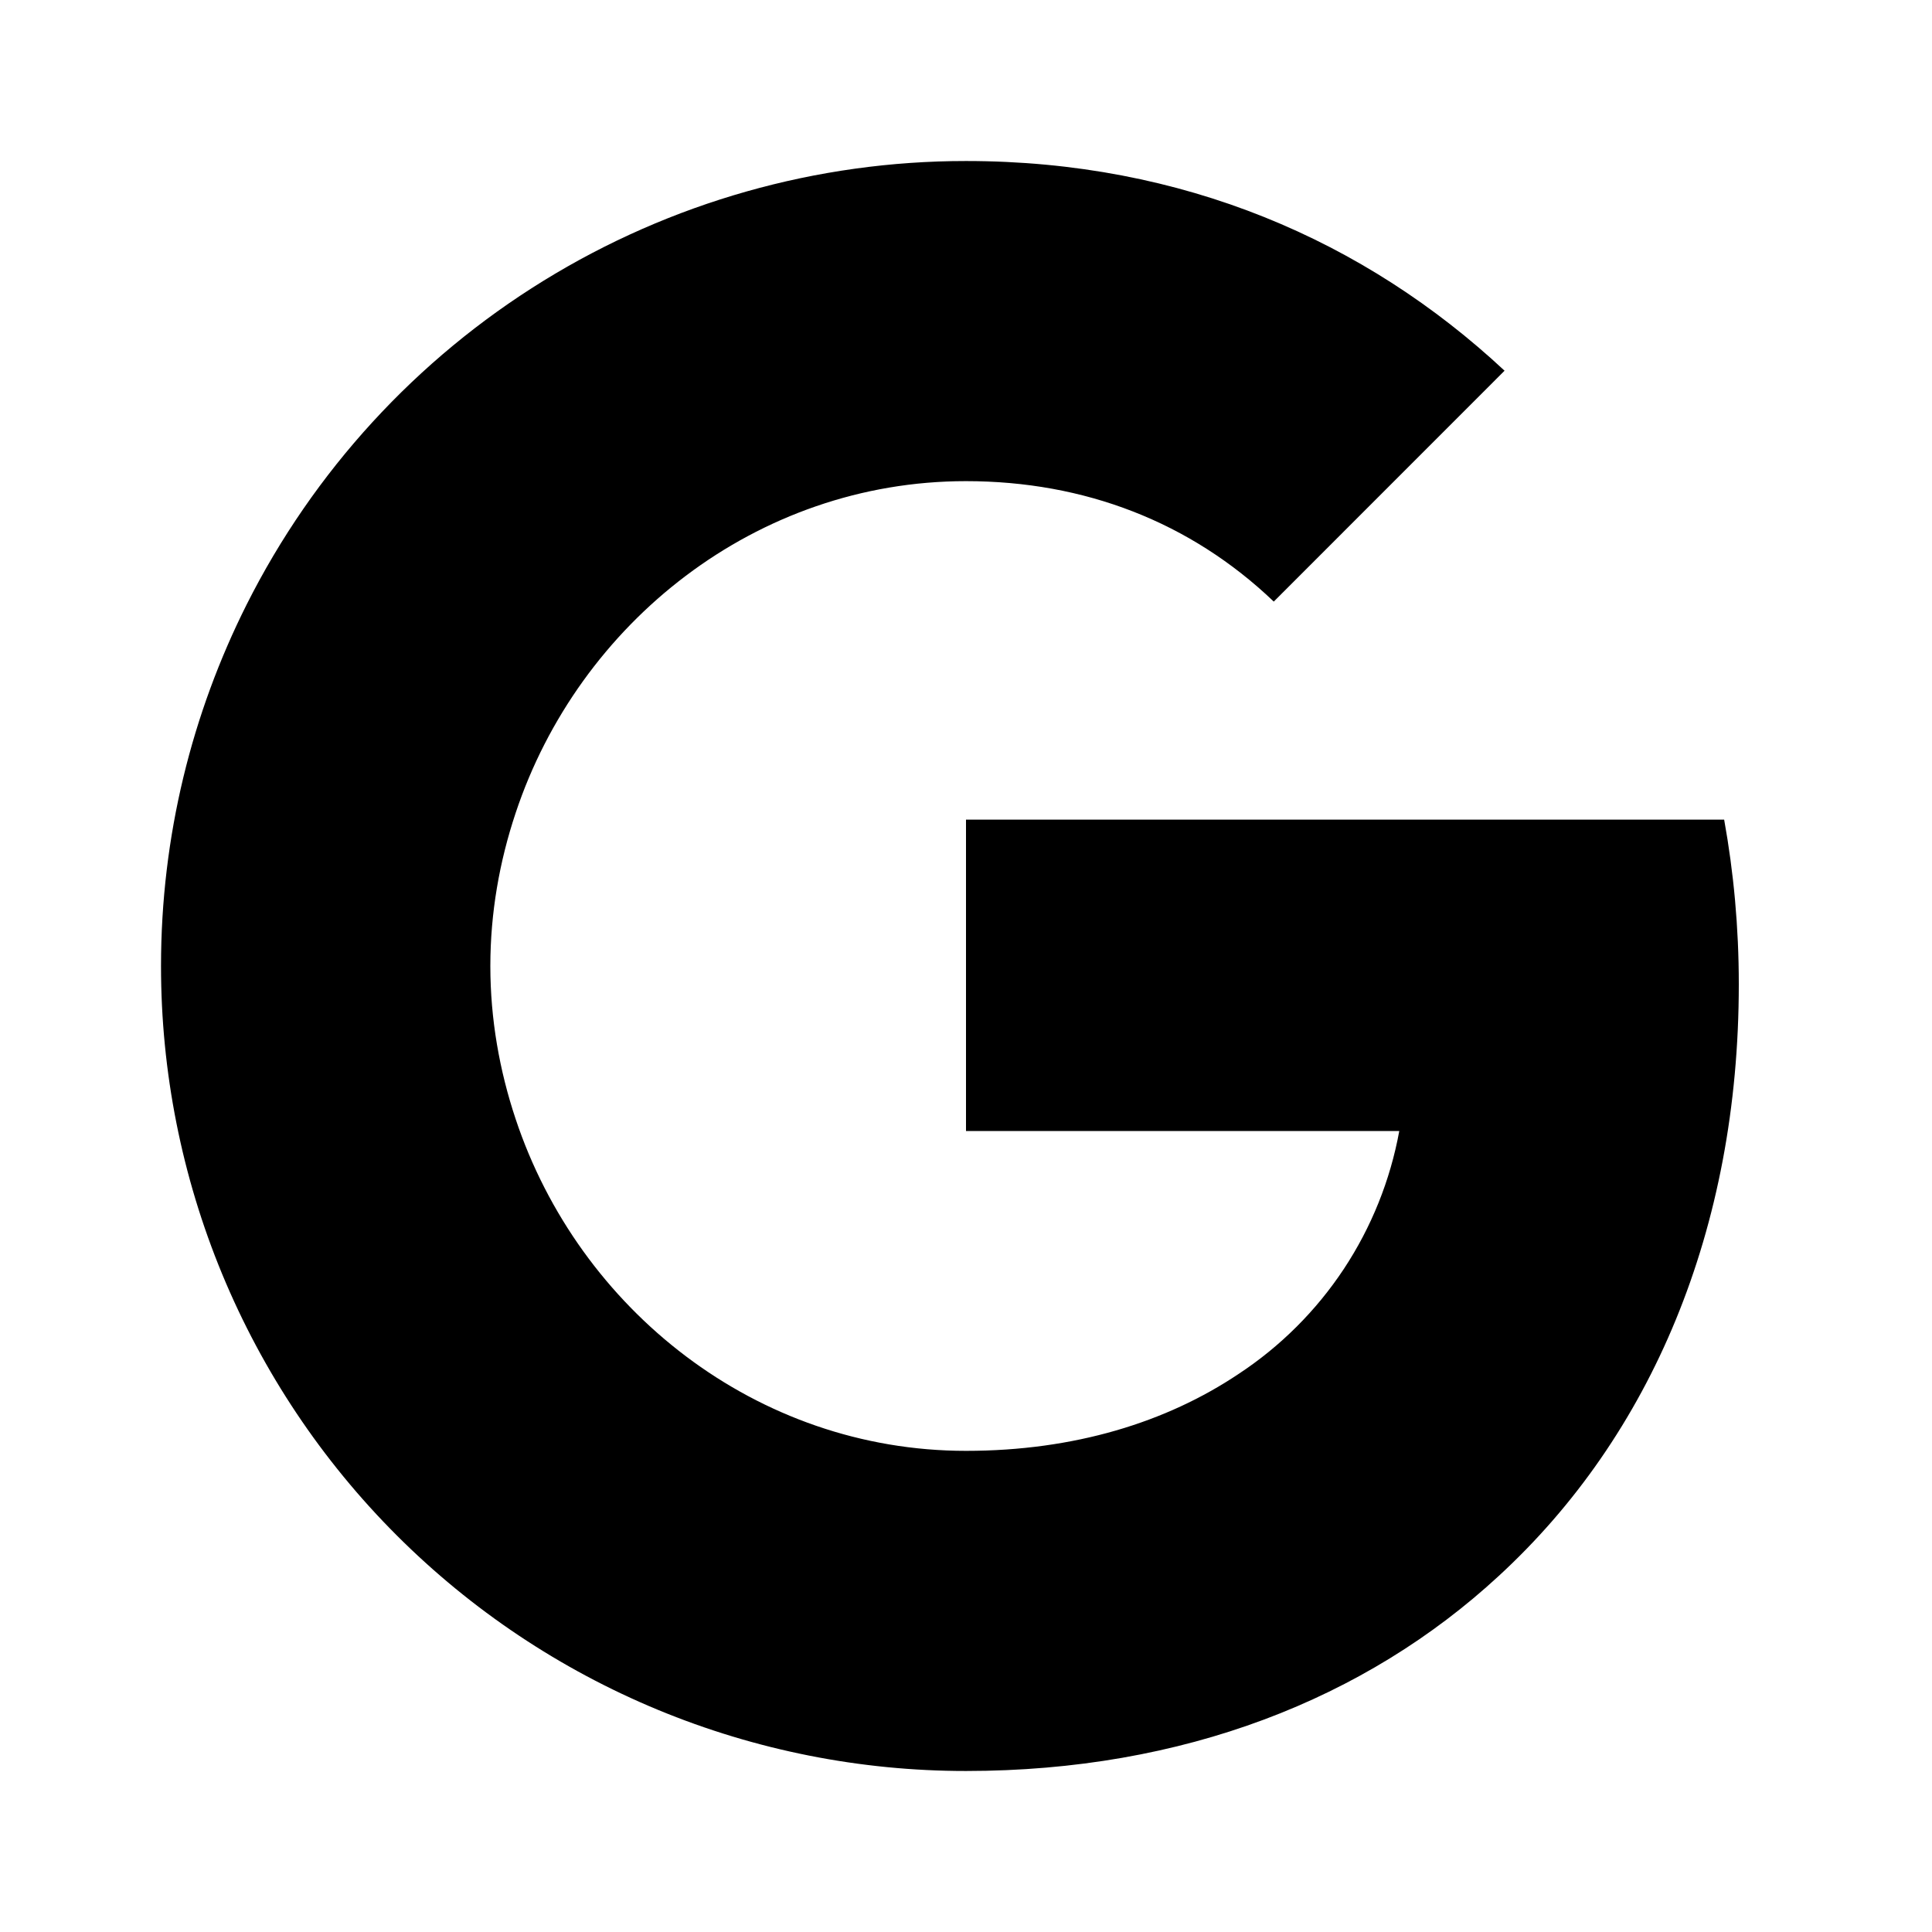
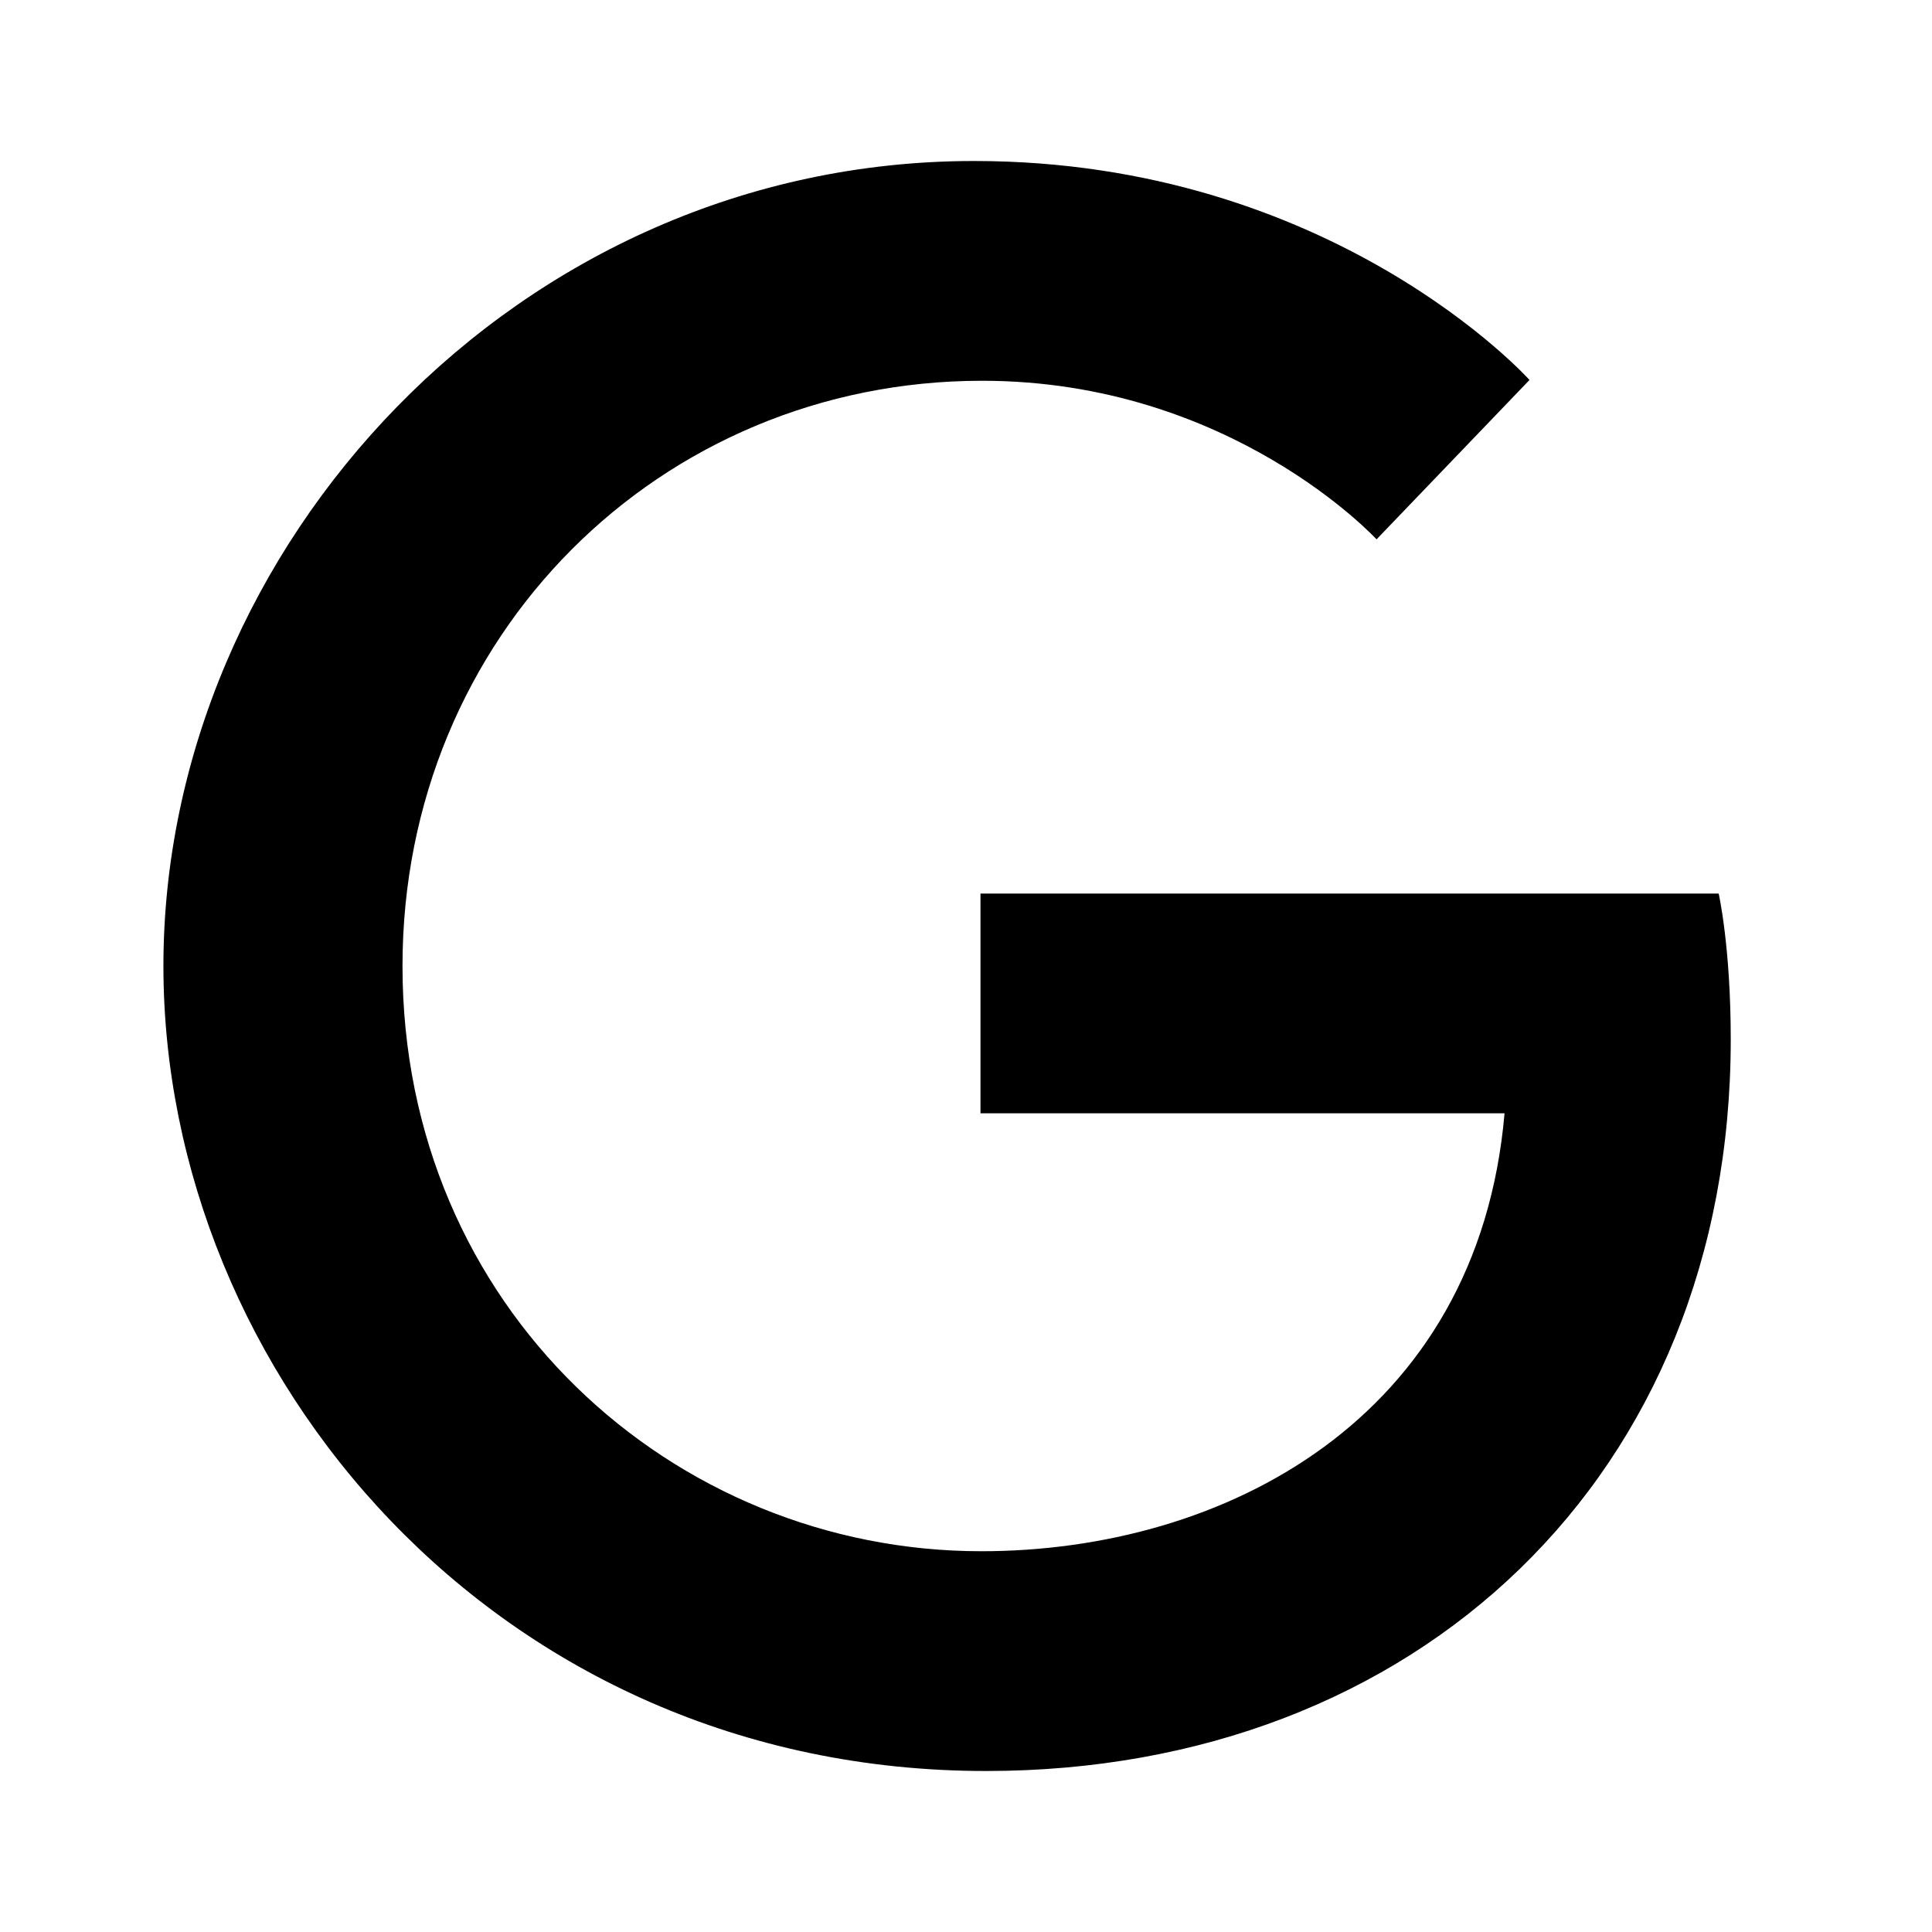
- <svg xmlns="http://www.w3.org/2000/svg" width="50" height="50" viewBox="0 0 50 50" fill="none">
-   <path d="M6.383 15.646C8.118 12.195 10.777 9.294 14.064 7.267C17.352 5.24 21.138 4.166 25 4.167C30.615 4.167 35.331 6.231 38.938 9.594L32.965 15.569C30.804 13.504 28.058 12.452 25 12.452C19.573 12.452 14.979 16.119 13.344 21.042C12.927 22.292 12.69 23.625 12.69 25C12.69 26.375 12.927 27.708 13.344 28.958C14.981 33.883 19.573 37.548 25 37.548C27.802 37.548 30.188 36.808 32.054 35.558C33.136 34.846 34.063 33.921 34.778 32.841C35.492 31.76 35.98 30.546 36.213 29.271H25V21.212H44.621C44.867 22.575 45 23.996 45 25.473C45 31.819 42.729 37.16 38.788 40.785C35.342 43.969 30.625 45.833 25 45.833C22.264 45.834 19.554 45.296 17.026 44.25C14.498 43.203 12.201 41.669 10.266 39.734C8.331 37.799 6.797 35.502 5.75 32.974C4.704 30.446 4.166 27.736 4.167 25C4.167 21.637 4.971 18.458 6.383 15.646Z" fill="black" />
+ <svg xmlns="http://www.w3.org/2000/svg" viewBox="0 0 24 24">
+   <path d="M21.35,11.1H12.18V13.83H18.69C18.36,17.64 15.19,19.27 12.19,19.27C8.36,19.27 5,16.25 5,12C5,7.9 8.2,4.73 12.2,4.73C15.29,4.73 17.1,6.7 17.1,6.7L19,4.72C19,4.72 16.56,2 12.1,2C6.42,2 2.03,6.8 2.03,12C2.03,17.05 6.16,22 12.25,22C17.6,22 21.5,18.33 21.5,12.91C21.5,11.76 21.35,11.1 21.35,11.1V11.1Z" />
</svg>
